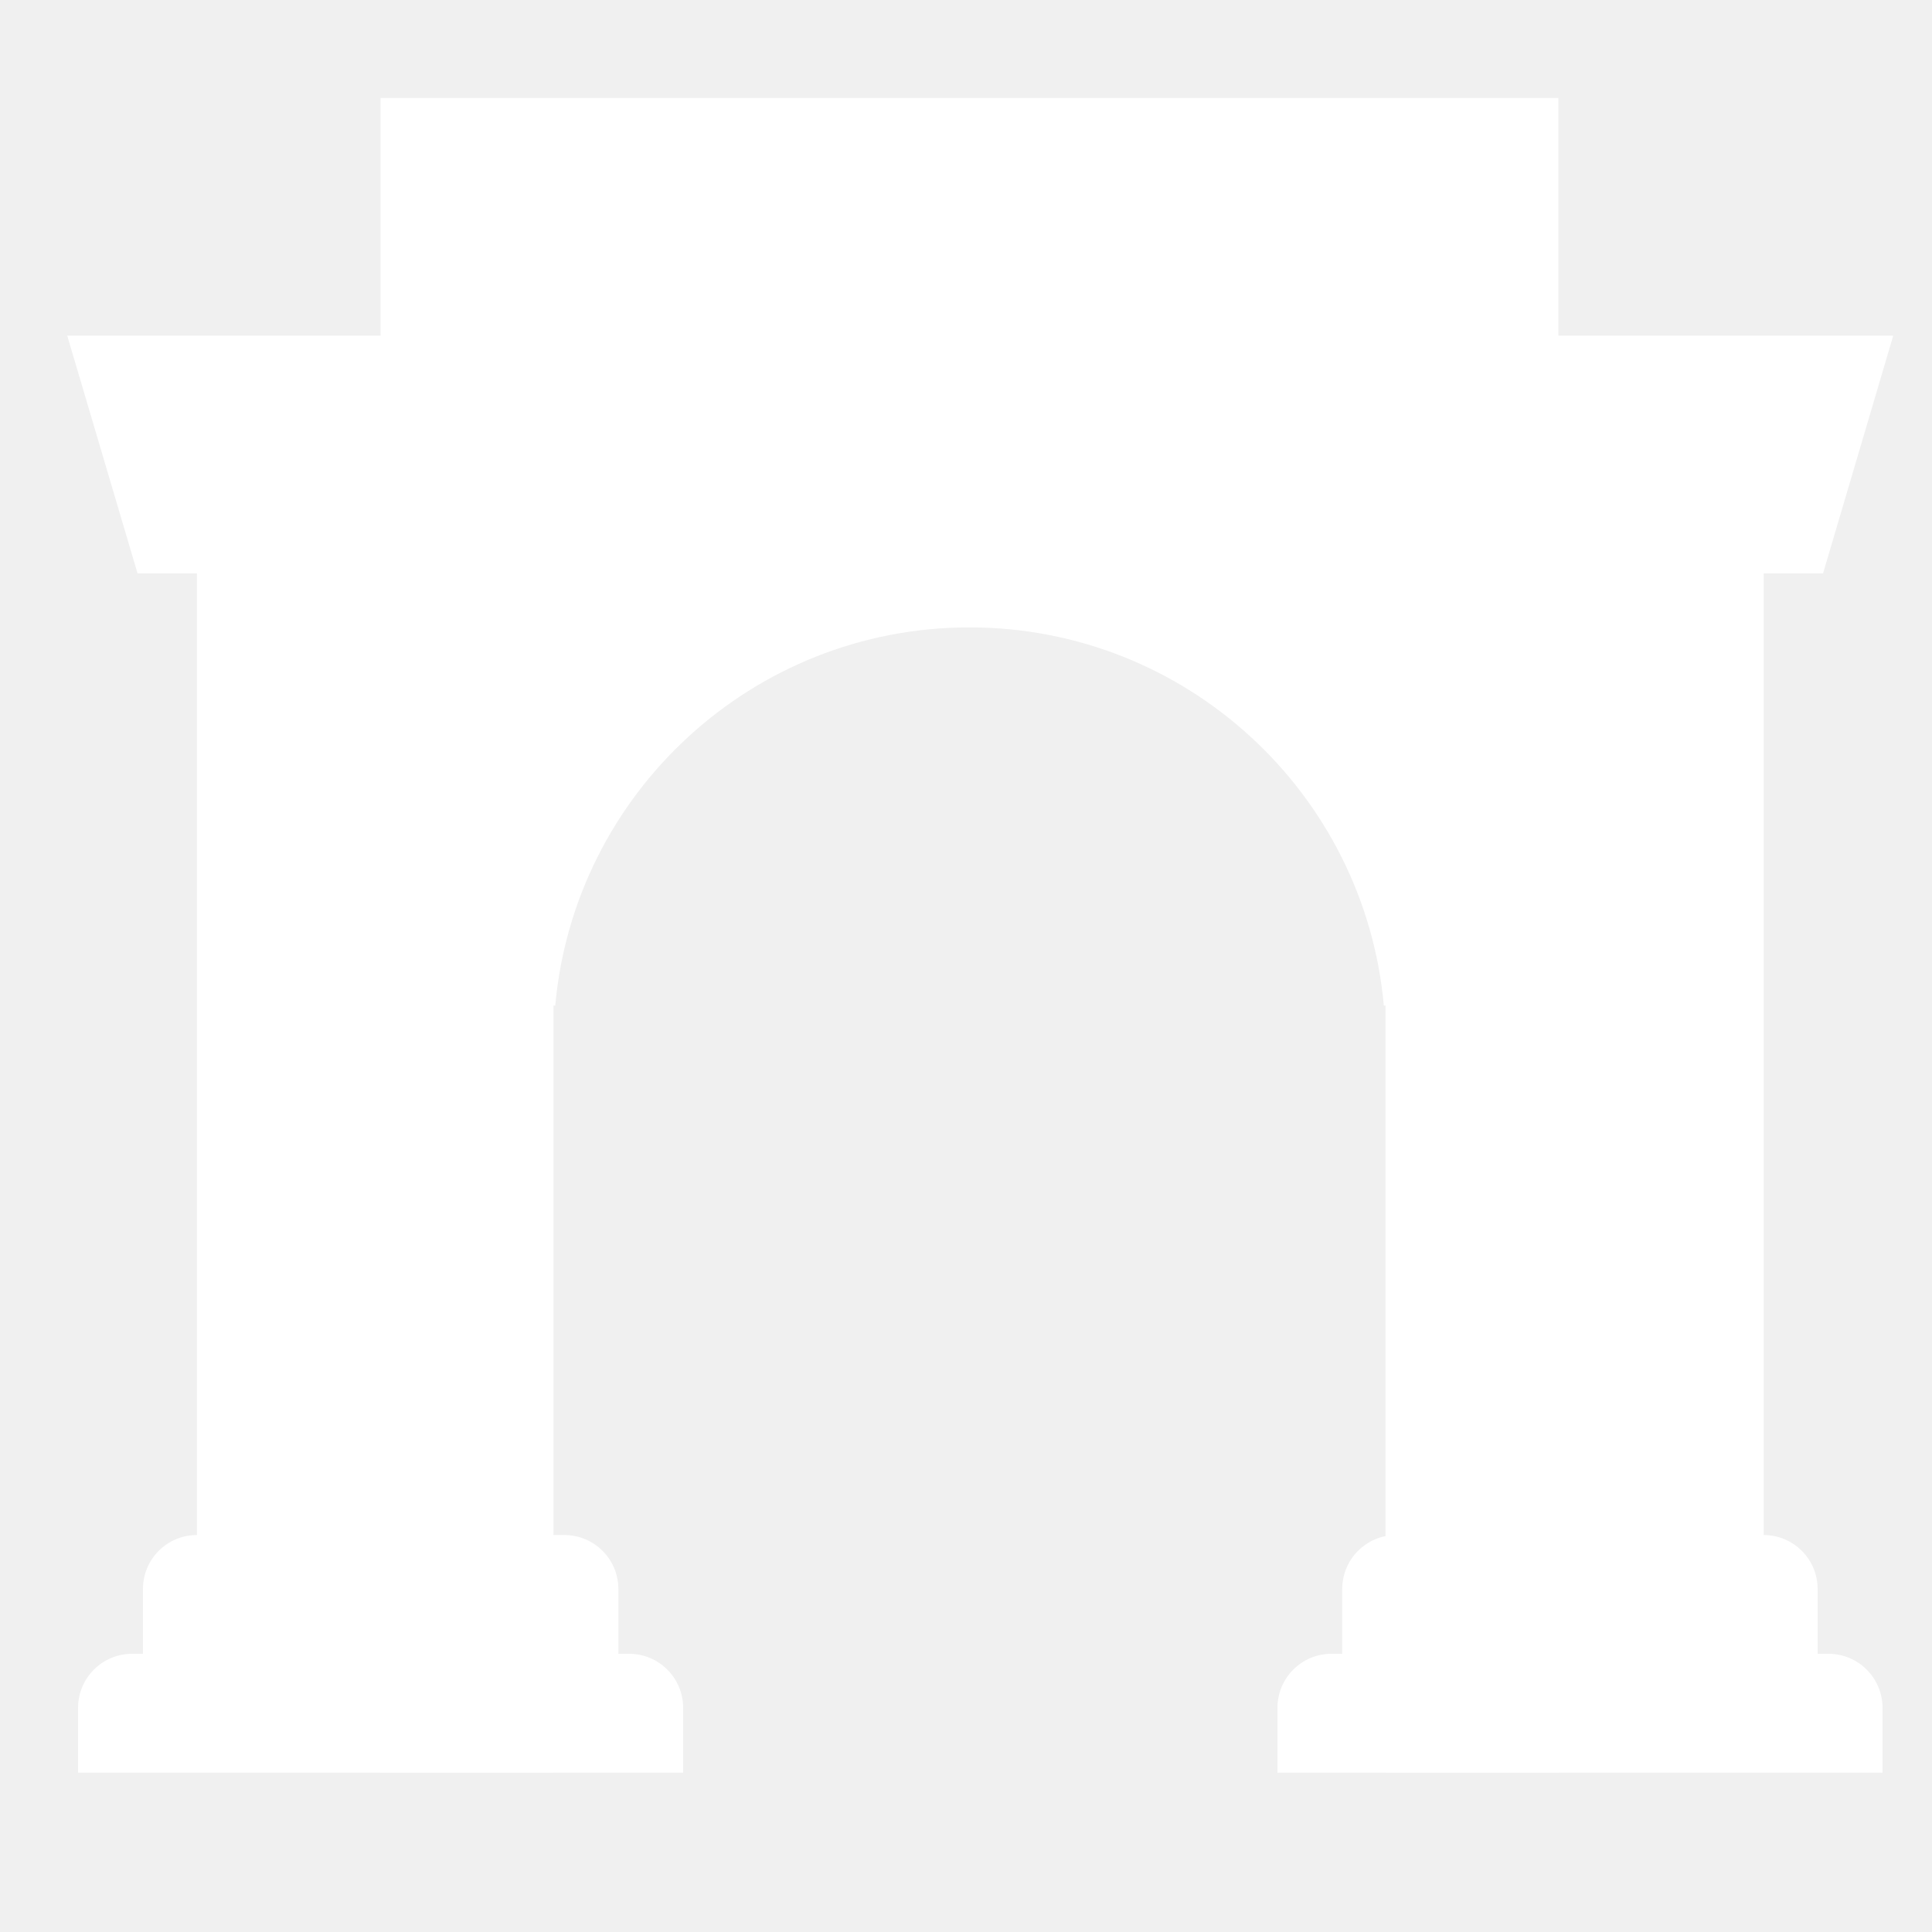
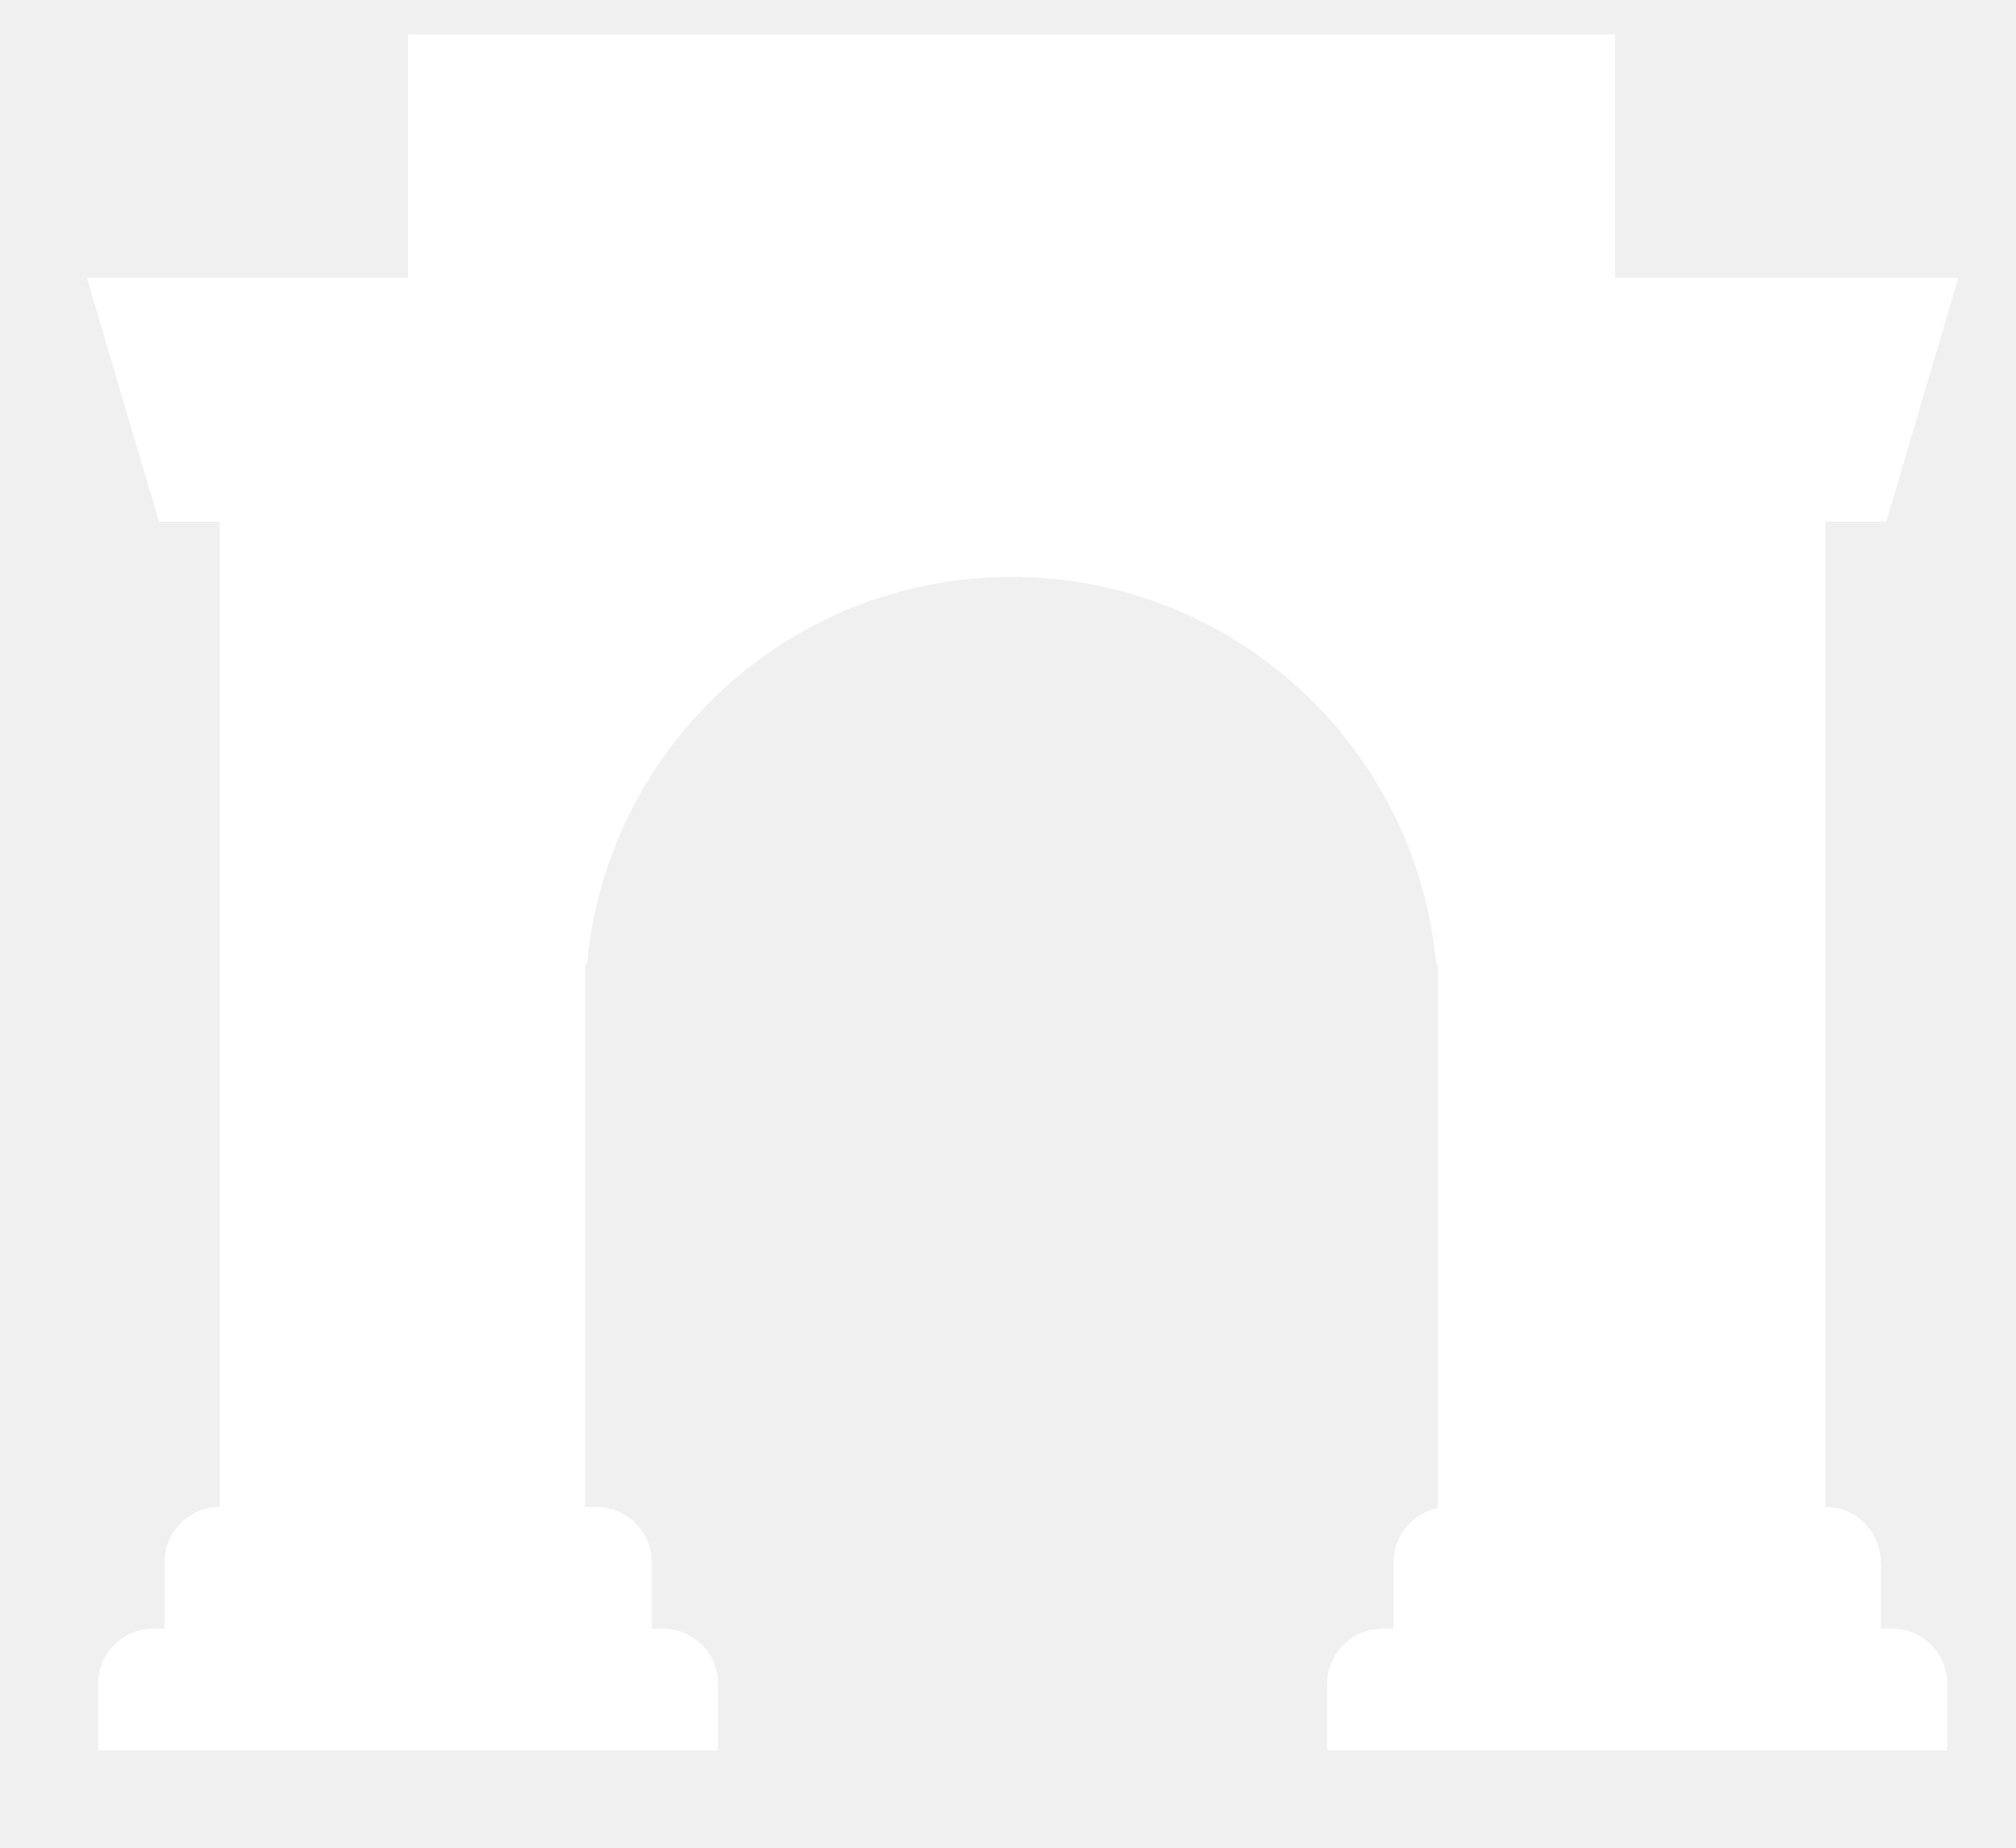
- <svg xmlns="http://www.w3.org/2000/svg" width="13" height="13" viewBox="0 0 15 14" fill="none">
+ <svg xmlns="http://www.w3.org/2000/svg" width="12" height="11" viewBox="0 0 15 14" fill="none">
  <path d="M2.955 0.261H12.099V13.263H10.757V7.307H10.744C10.595 5.661 9.212 4.371 7.527 4.371C5.842 4.371 4.459 5.661 4.311 7.307H4.297V13.263H2.955V0.261Z" fill="white" />
  <path d="M0.522 2.106L1.068 3.952H1.529V11.418C1.297 11.418 1.11 11.605 1.11 11.837V12.34H1.026C0.794 12.34 0.606 12.528 0.606 12.76V13.263H5.304V12.76C5.304 12.528 5.116 12.34 4.885 12.34H4.801V11.837C4.801 11.605 4.613 11.418 4.381 11.418H3.878V2.106H0.522Z" fill="white" />
  <path d="M10.841 11.418C10.609 11.418 10.421 11.605 10.421 11.837V12.34H10.337C10.106 12.34 9.918 12.528 9.918 12.76V13.263H14.616V12.76C14.616 12.528 14.428 12.34 14.196 12.34H14.112V11.837C14.112 11.605 13.924 11.418 13.693 11.418V3.952H14.154L14.699 2.106H11.344V11.418H10.841Z" fill="white" />
</svg>
